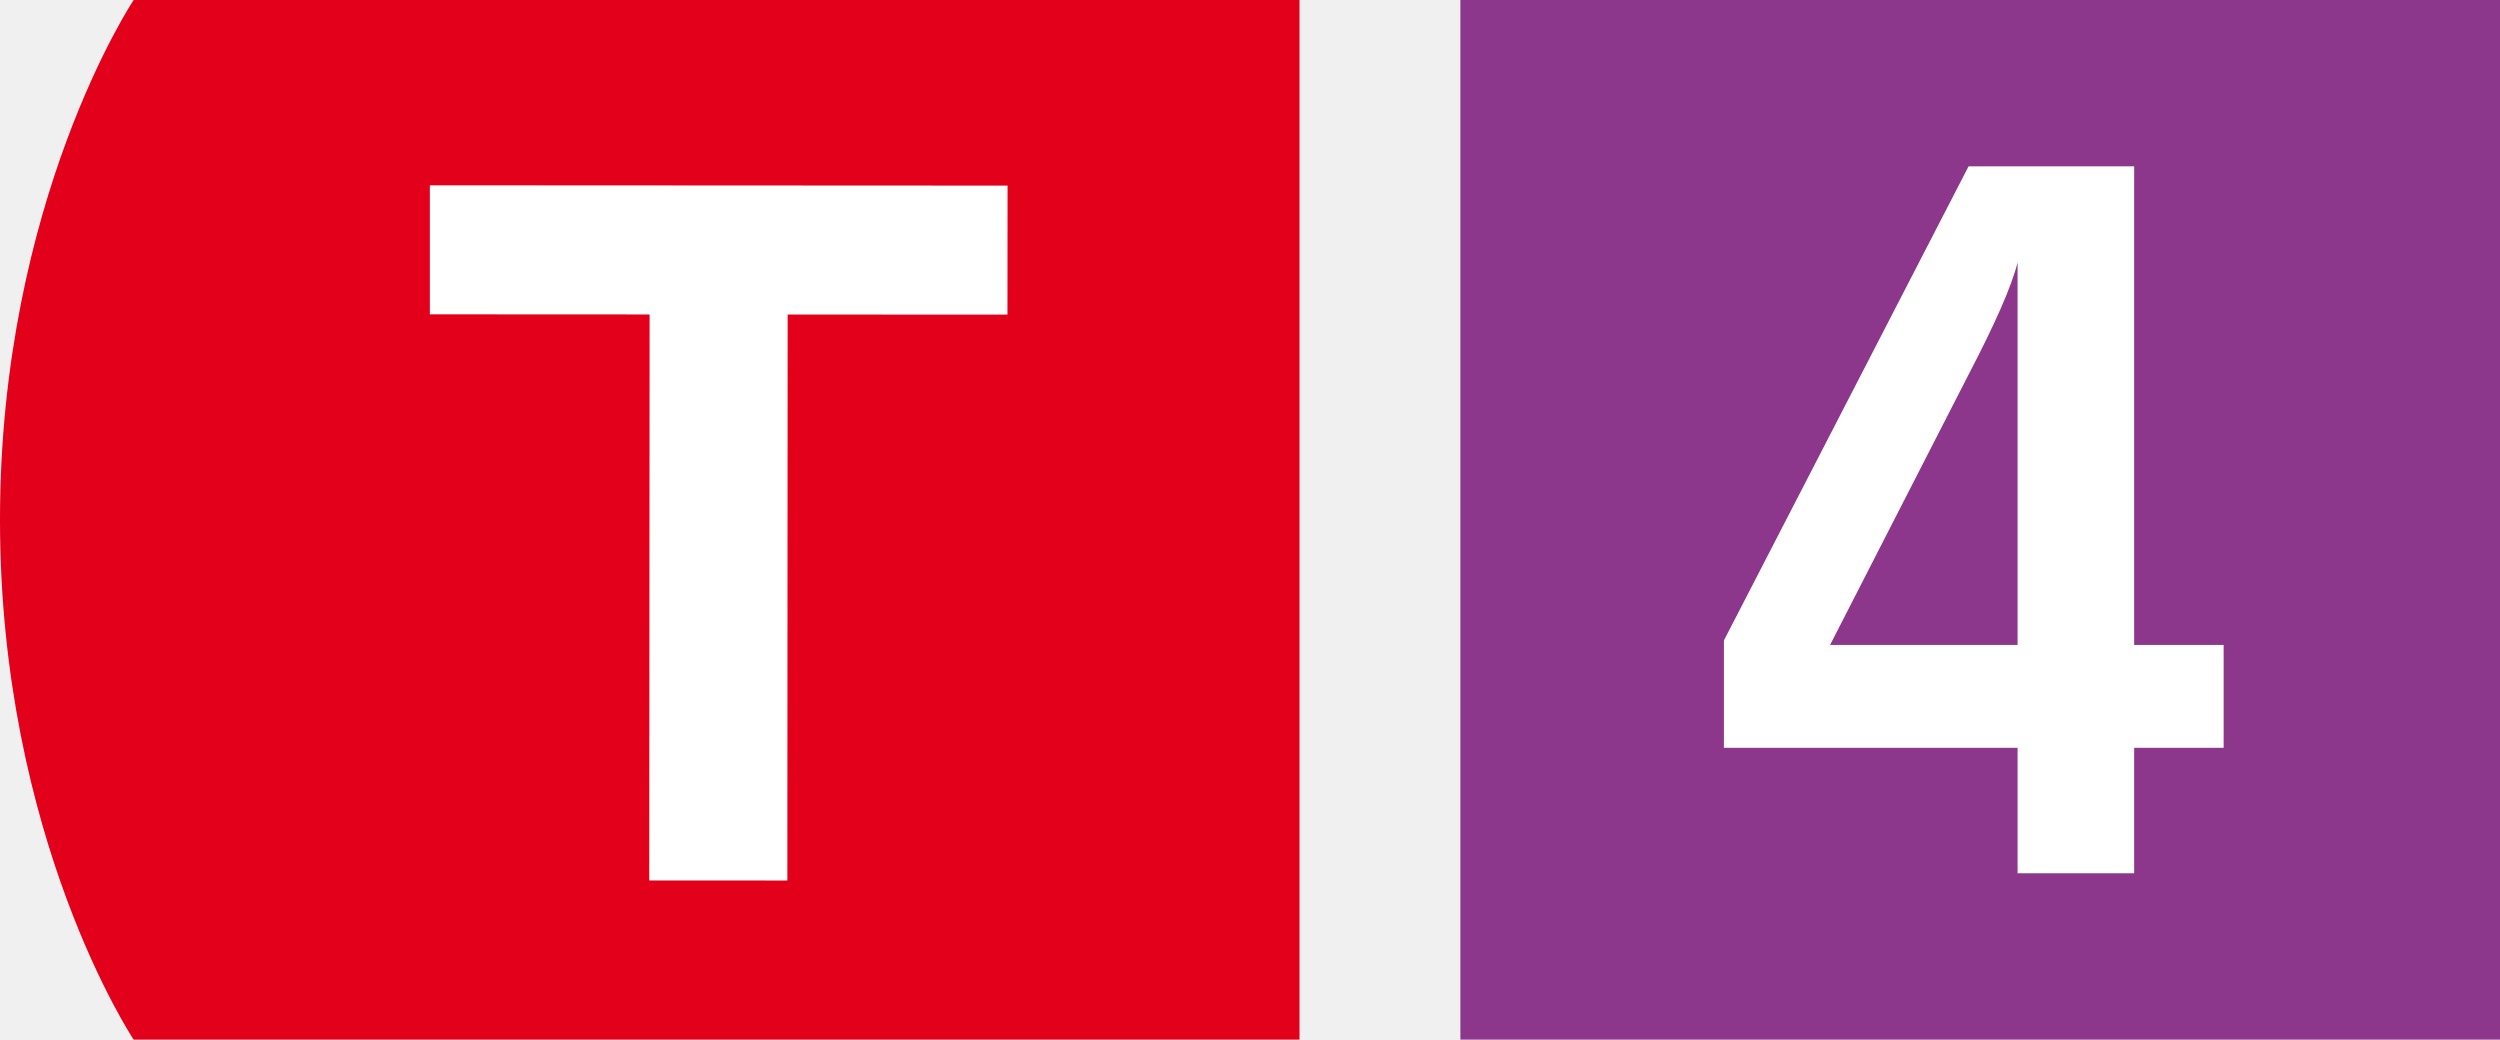
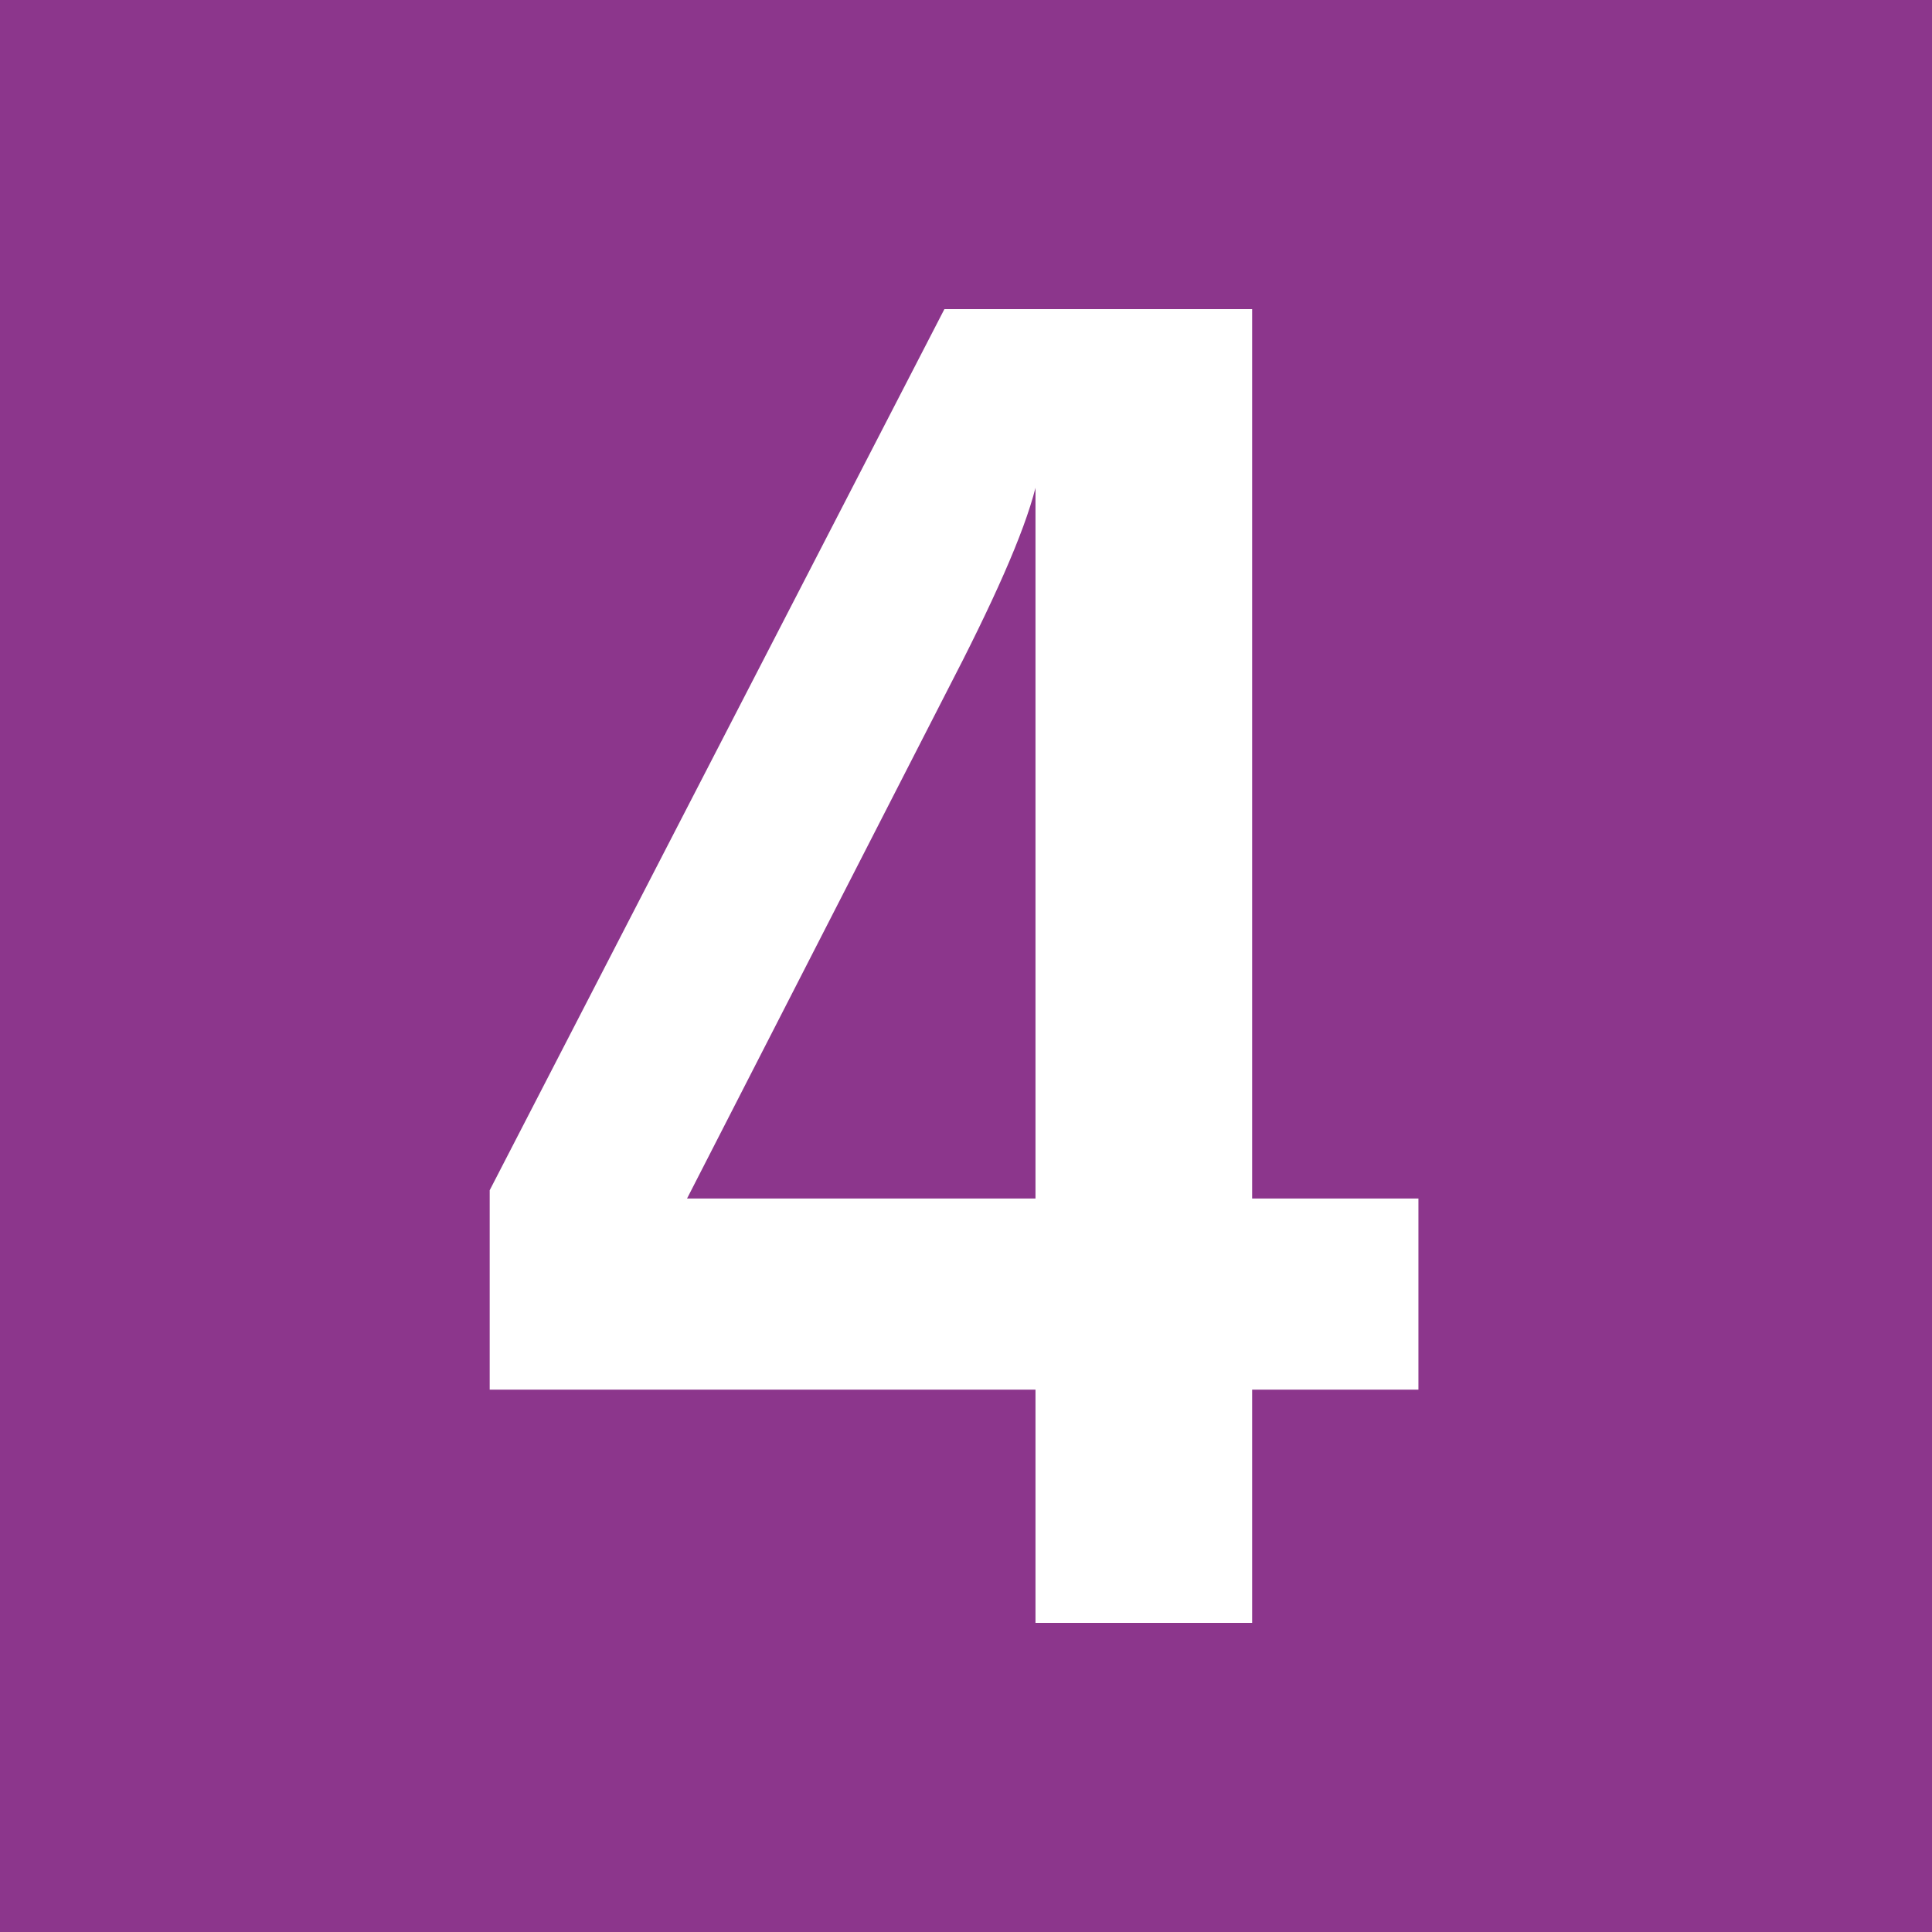
- <svg xmlns="http://www.w3.org/2000/svg" viewBox="0 0 67.333 28" data-ligne-id="T4">
+ <svg xmlns="http://www.w3.org/2000/svg" viewBox="39.333 0 28 28" data-ligne-id="T4">
  <g>
-     <g>
-       <path fill="rgb(226,0,26)" d="M35,0H3.6S0,5.4,0,14s3.6,14,3.6,14h31.4" />
-       <path fill="#FFFFFF" d="M17.496 8.469l-5.919-.003v-3.475l15.56.008-.003 3.475-5.92-.003-.008 15.244-3.72-.002z" />
-     </g>
    <g>
      <path fill="#8C368C" d="M39.333 0h28v28h-28z" />
      <path fill="#FFFFFF" d="M46.43 20.14L54.34 20.14L54.34 23.52L57.48 23.52L57.48 20.14L59.89 20.14L59.89 17.37L57.48 17.37L57.48 4.48L53.02 4.48L46.43 17.25ZM49.29 17.37L53.05 10.03C53.72 8.74 54.17 7.74 54.34 7.07L54.34 17.37Z" />
    </g>
  </g>
</svg>
